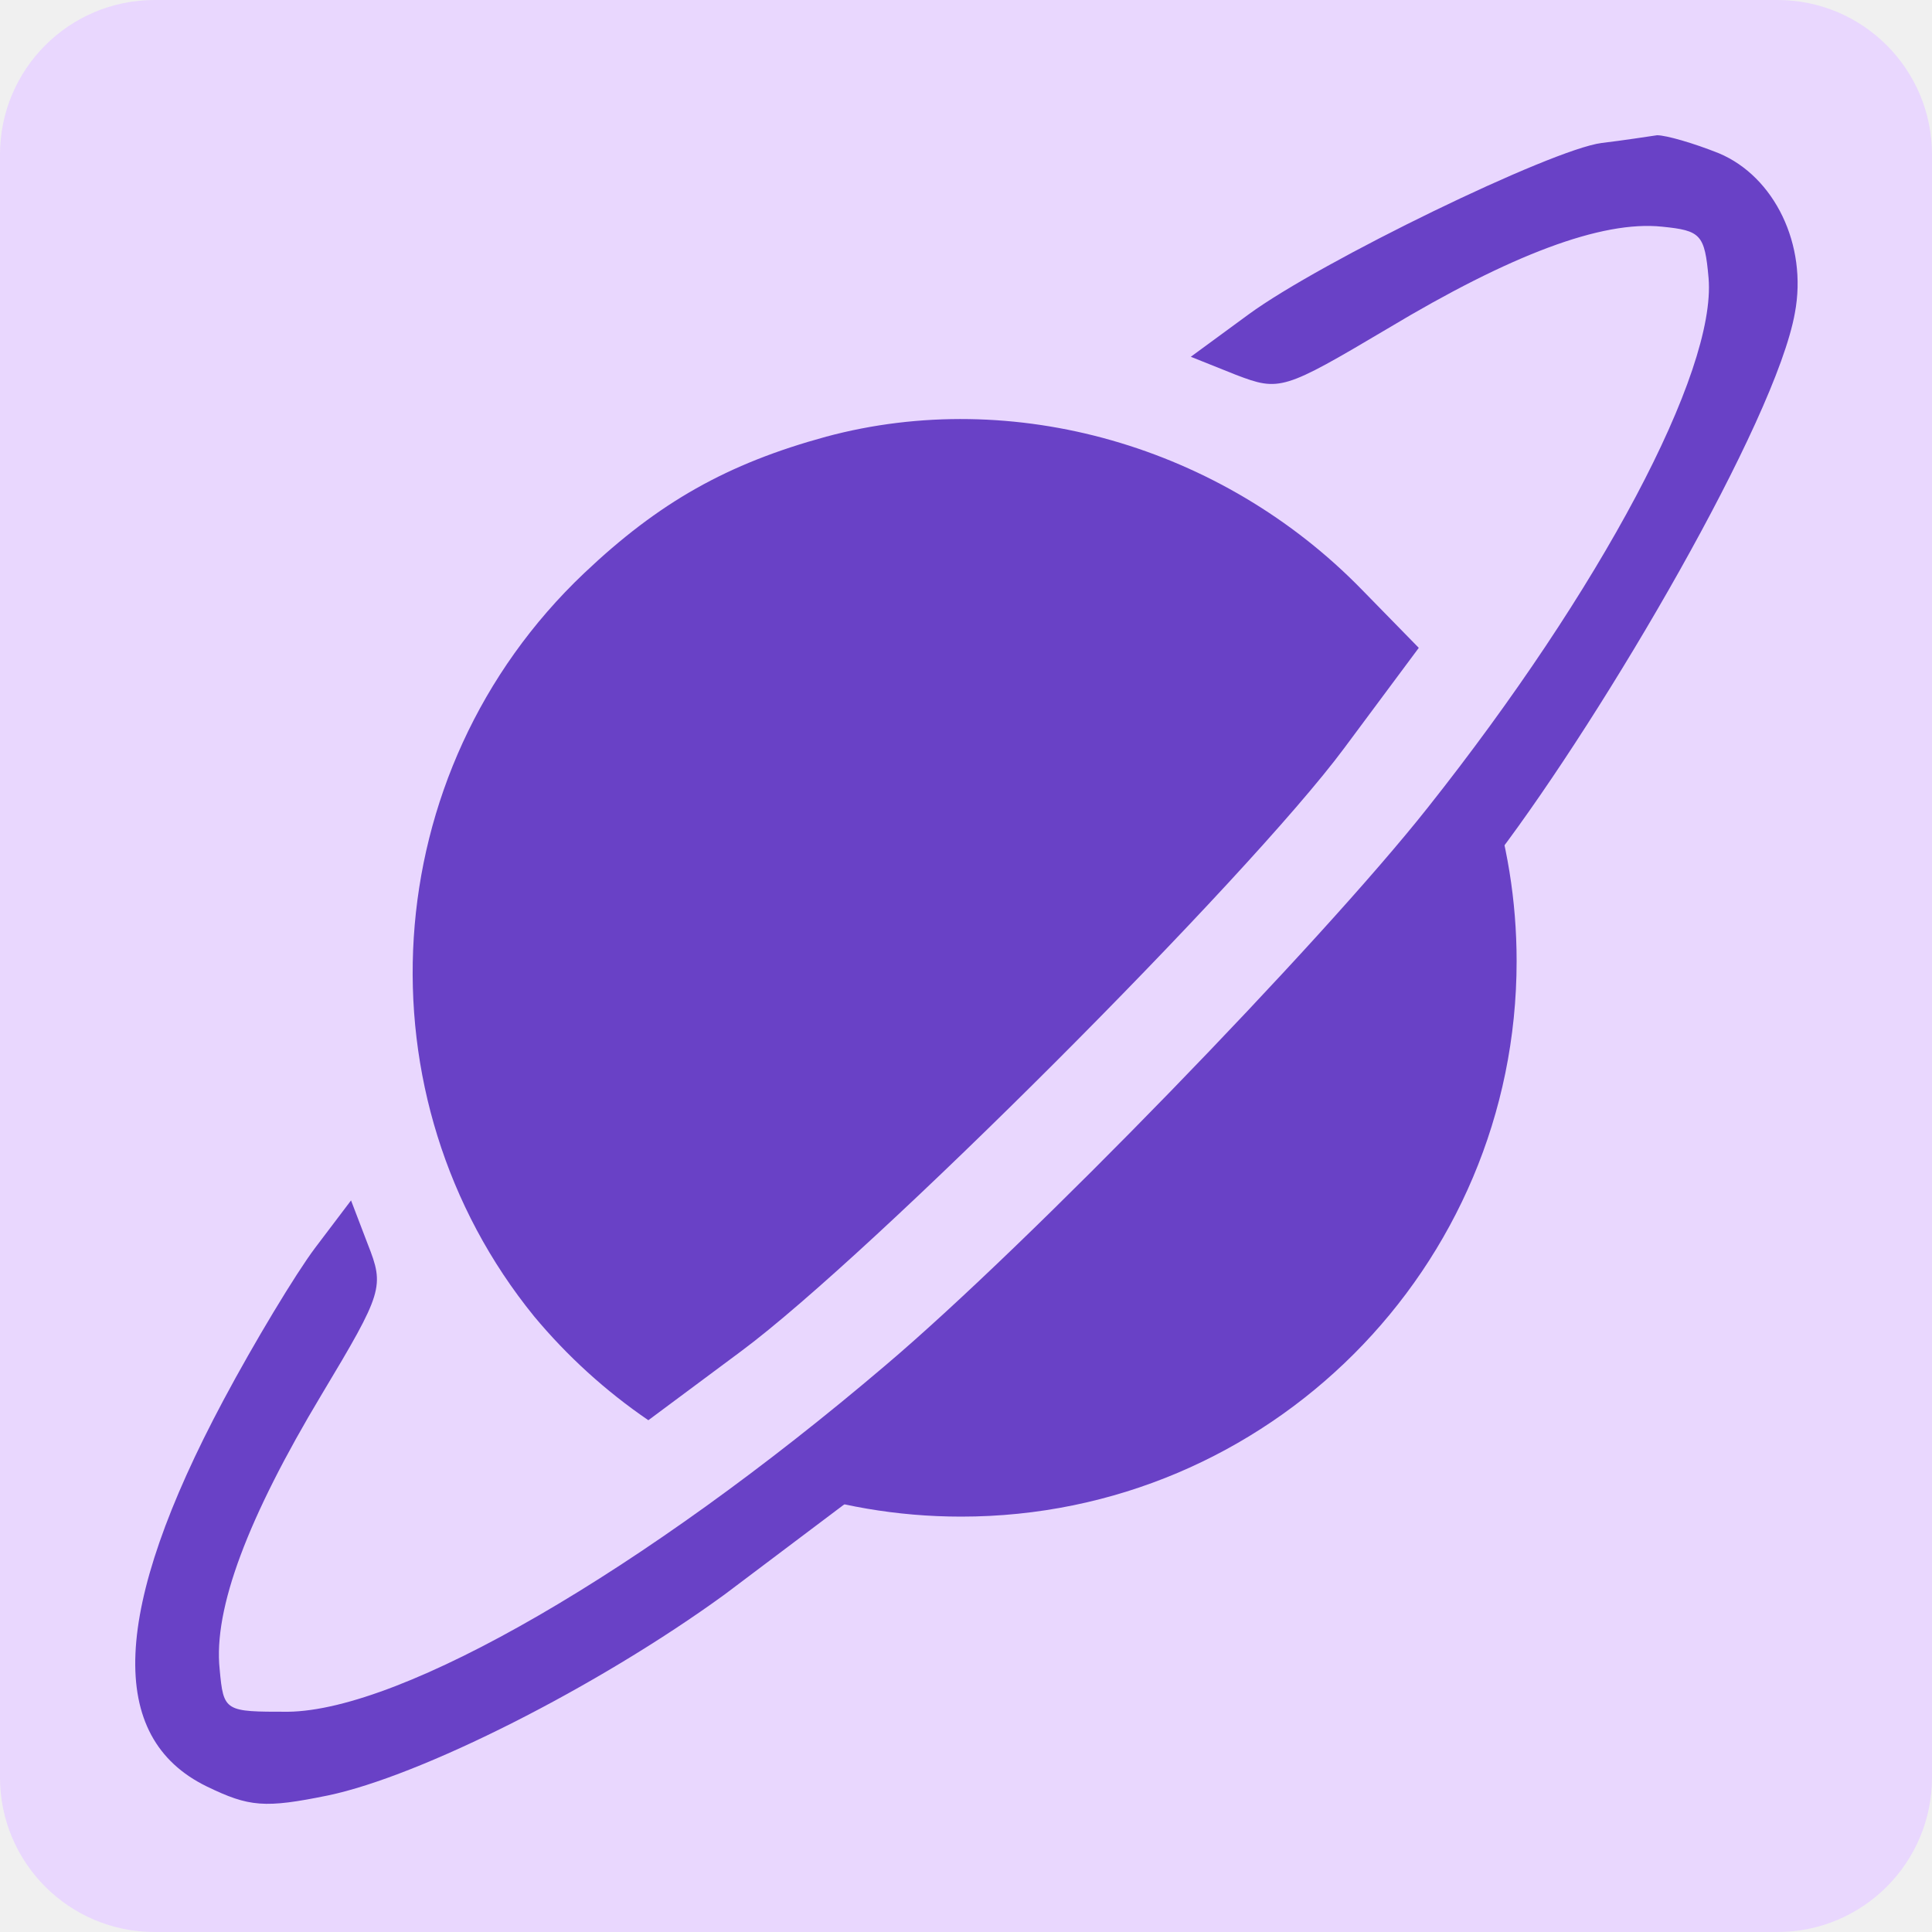
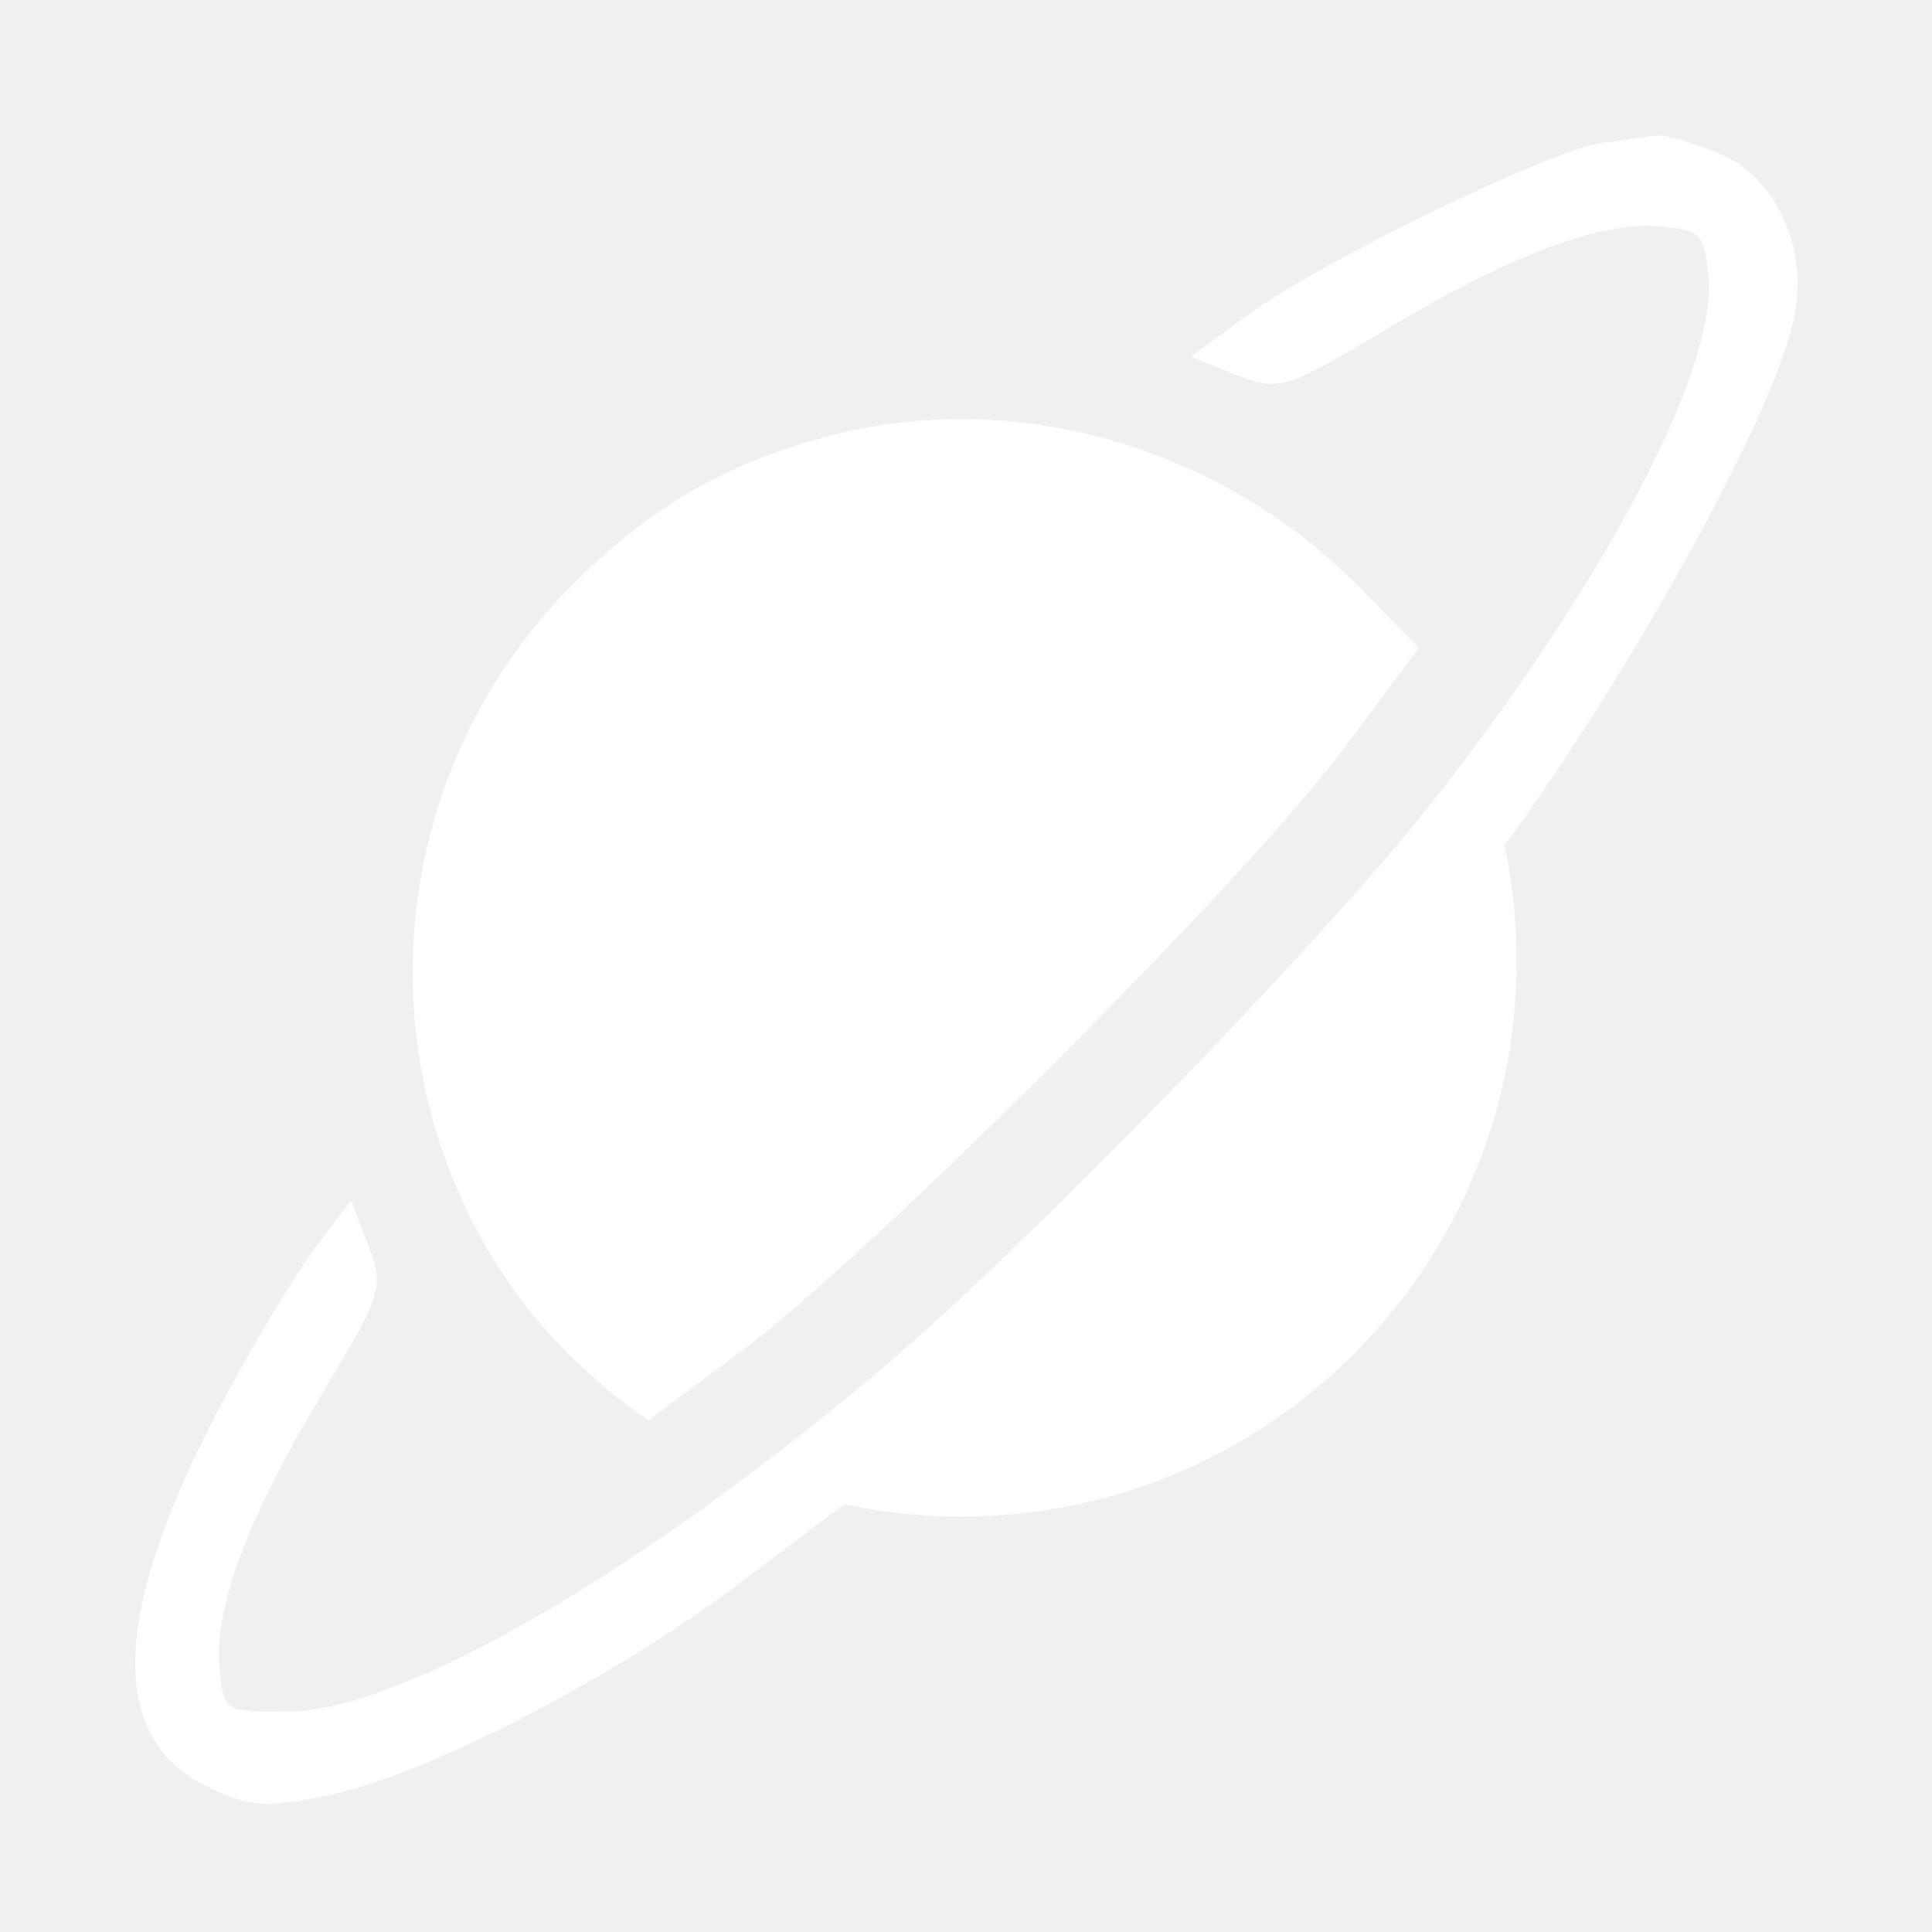
<svg xmlns="http://www.w3.org/2000/svg" width="200" height="200" viewBox="0 0 200 200" fill="none">
-   <rect width="200" height="200" rx="16" fill="#E9D7FE" />
-   <path d="M129.272 32.533C136.739 27.067 160.605 15.467 165.805 14.8C168.072 14.533 170.605 14.133 171.539 14C172.472 14 175.272 14.8 177.939 15.867C183.672 18.267 187.139 25.333 185.805 32.4C183.805 43.6 166.2 73.7 155 88.5C113.661 135.067 131.82 116.959 97 148.5L75.005 165.067C61.805 174.667 43.539 183.867 33.939 185.867C27.405 187.2 25.805 187.067 21.405 184.933C11.005 179.867 11.539 166.667 23.139 144.933C26.339 138.933 30.605 131.867 32.605 129.2L36.339 124.267L38.072 128.8C39.805 133.2 39.672 133.733 33.272 144.4C25.672 157.067 22.072 166.533 22.739 172.8C23.139 177.2 23.272 177.2 29.805 177.2C41.672 177.067 66.605 162.667 91.672 141.333C106.472 128.8 136.739 97.6 147.805 83.6C165.672 61.067 177.672 38.533 176.872 28.8C176.472 24.267 176.072 23.867 172.072 23.467C165.805 22.8 156.339 26.4 143.672 34C132.872 40.4 132.472 40.533 127.939 38.8L123.272 36.933L129.272 32.533Z" fill="#6941C6" />
-   <path fill-rule="evenodd" clip-rule="evenodd" d="M55.293 136.271C36.9 113.647 38.734 79.952 60.472 59.333C68.205 52 75.272 48 85.538 45.2C104.872 40 126.472 46.133 141.005 61.066L146.872 67.066L139.138 77.466C129.138 90.933 90.205 129.866 76.738 139.866L67.117 147.021C62.693 144 58.712 140.378 55.293 136.271Z" fill="#6941C6" />
-   <path fill-rule="evenodd" clip-rule="evenodd" d="M80.488 153.783C86.439 155.867 92.837 157 99.5 157C131.256 157 157 131.256 157 99.5C157 93.191 155.984 87.118 154.106 81.438L80.488 153.783Z" fill="#6941C6" />
+   <path d="M129.272 32.533C136.739 27.067 160.605 15.467 165.805 14.8C168.072 14.533 170.605 14.133 171.539 14C172.472 14 175.272 14.8 177.939 15.867C183.672 18.267 187.139 25.333 185.805 32.4C183.805 43.6 166.2 73.7 155 88.5C113.661 135.067 131.82 116.959 97 148.5L75.005 165.067C61.805 174.667 43.539 183.867 33.939 185.867C27.405 187.2 25.805 187.067 21.405 184.933C11.005 179.867 11.539 166.667 23.139 144.933C26.339 138.933 30.605 131.867 32.605 129.2L36.339 124.267L38.072 128.8C39.805 133.2 39.672 133.733 33.272 144.4C25.672 157.067 22.072 166.533 22.739 172.8C23.139 177.2 23.272 177.2 29.805 177.2C41.672 177.067 66.605 162.667 91.672 141.333C106.472 128.8 136.739 97.6 147.805 83.6C165.672 61.067 177.672 38.533 176.872 28.8C176.472 24.267 176.072 23.867 172.072 23.467C165.805 22.8 156.339 26.4 143.672 34C132.872 40.4 132.472 40.533 127.939 38.8L123.272 36.933L129.272 32.533Z" fill="#fff" />
+   <path fill-rule="evenodd" clip-rule="evenodd" d="M55.293 136.271C36.9 113.647 38.734 79.952 60.472 59.333C68.205 52 75.272 48 85.538 45.2C104.872 40 126.472 46.133 141.005 61.066L146.872 67.066L139.138 77.466C129.138 90.933 90.205 129.866 76.738 139.866L67.117 147.021C62.693 144 58.712 140.378 55.293 136.271Z" fill="#fff" />
+   <path fill-rule="evenodd" clip-rule="evenodd" d="M80.488 153.783C86.439 155.867 92.837 157 99.5 157C131.256 157 157 131.256 157 99.5C157 93.191 155.984 87.118 154.106 81.438L80.488 153.783Z" fill="#fff" />
</svg>
